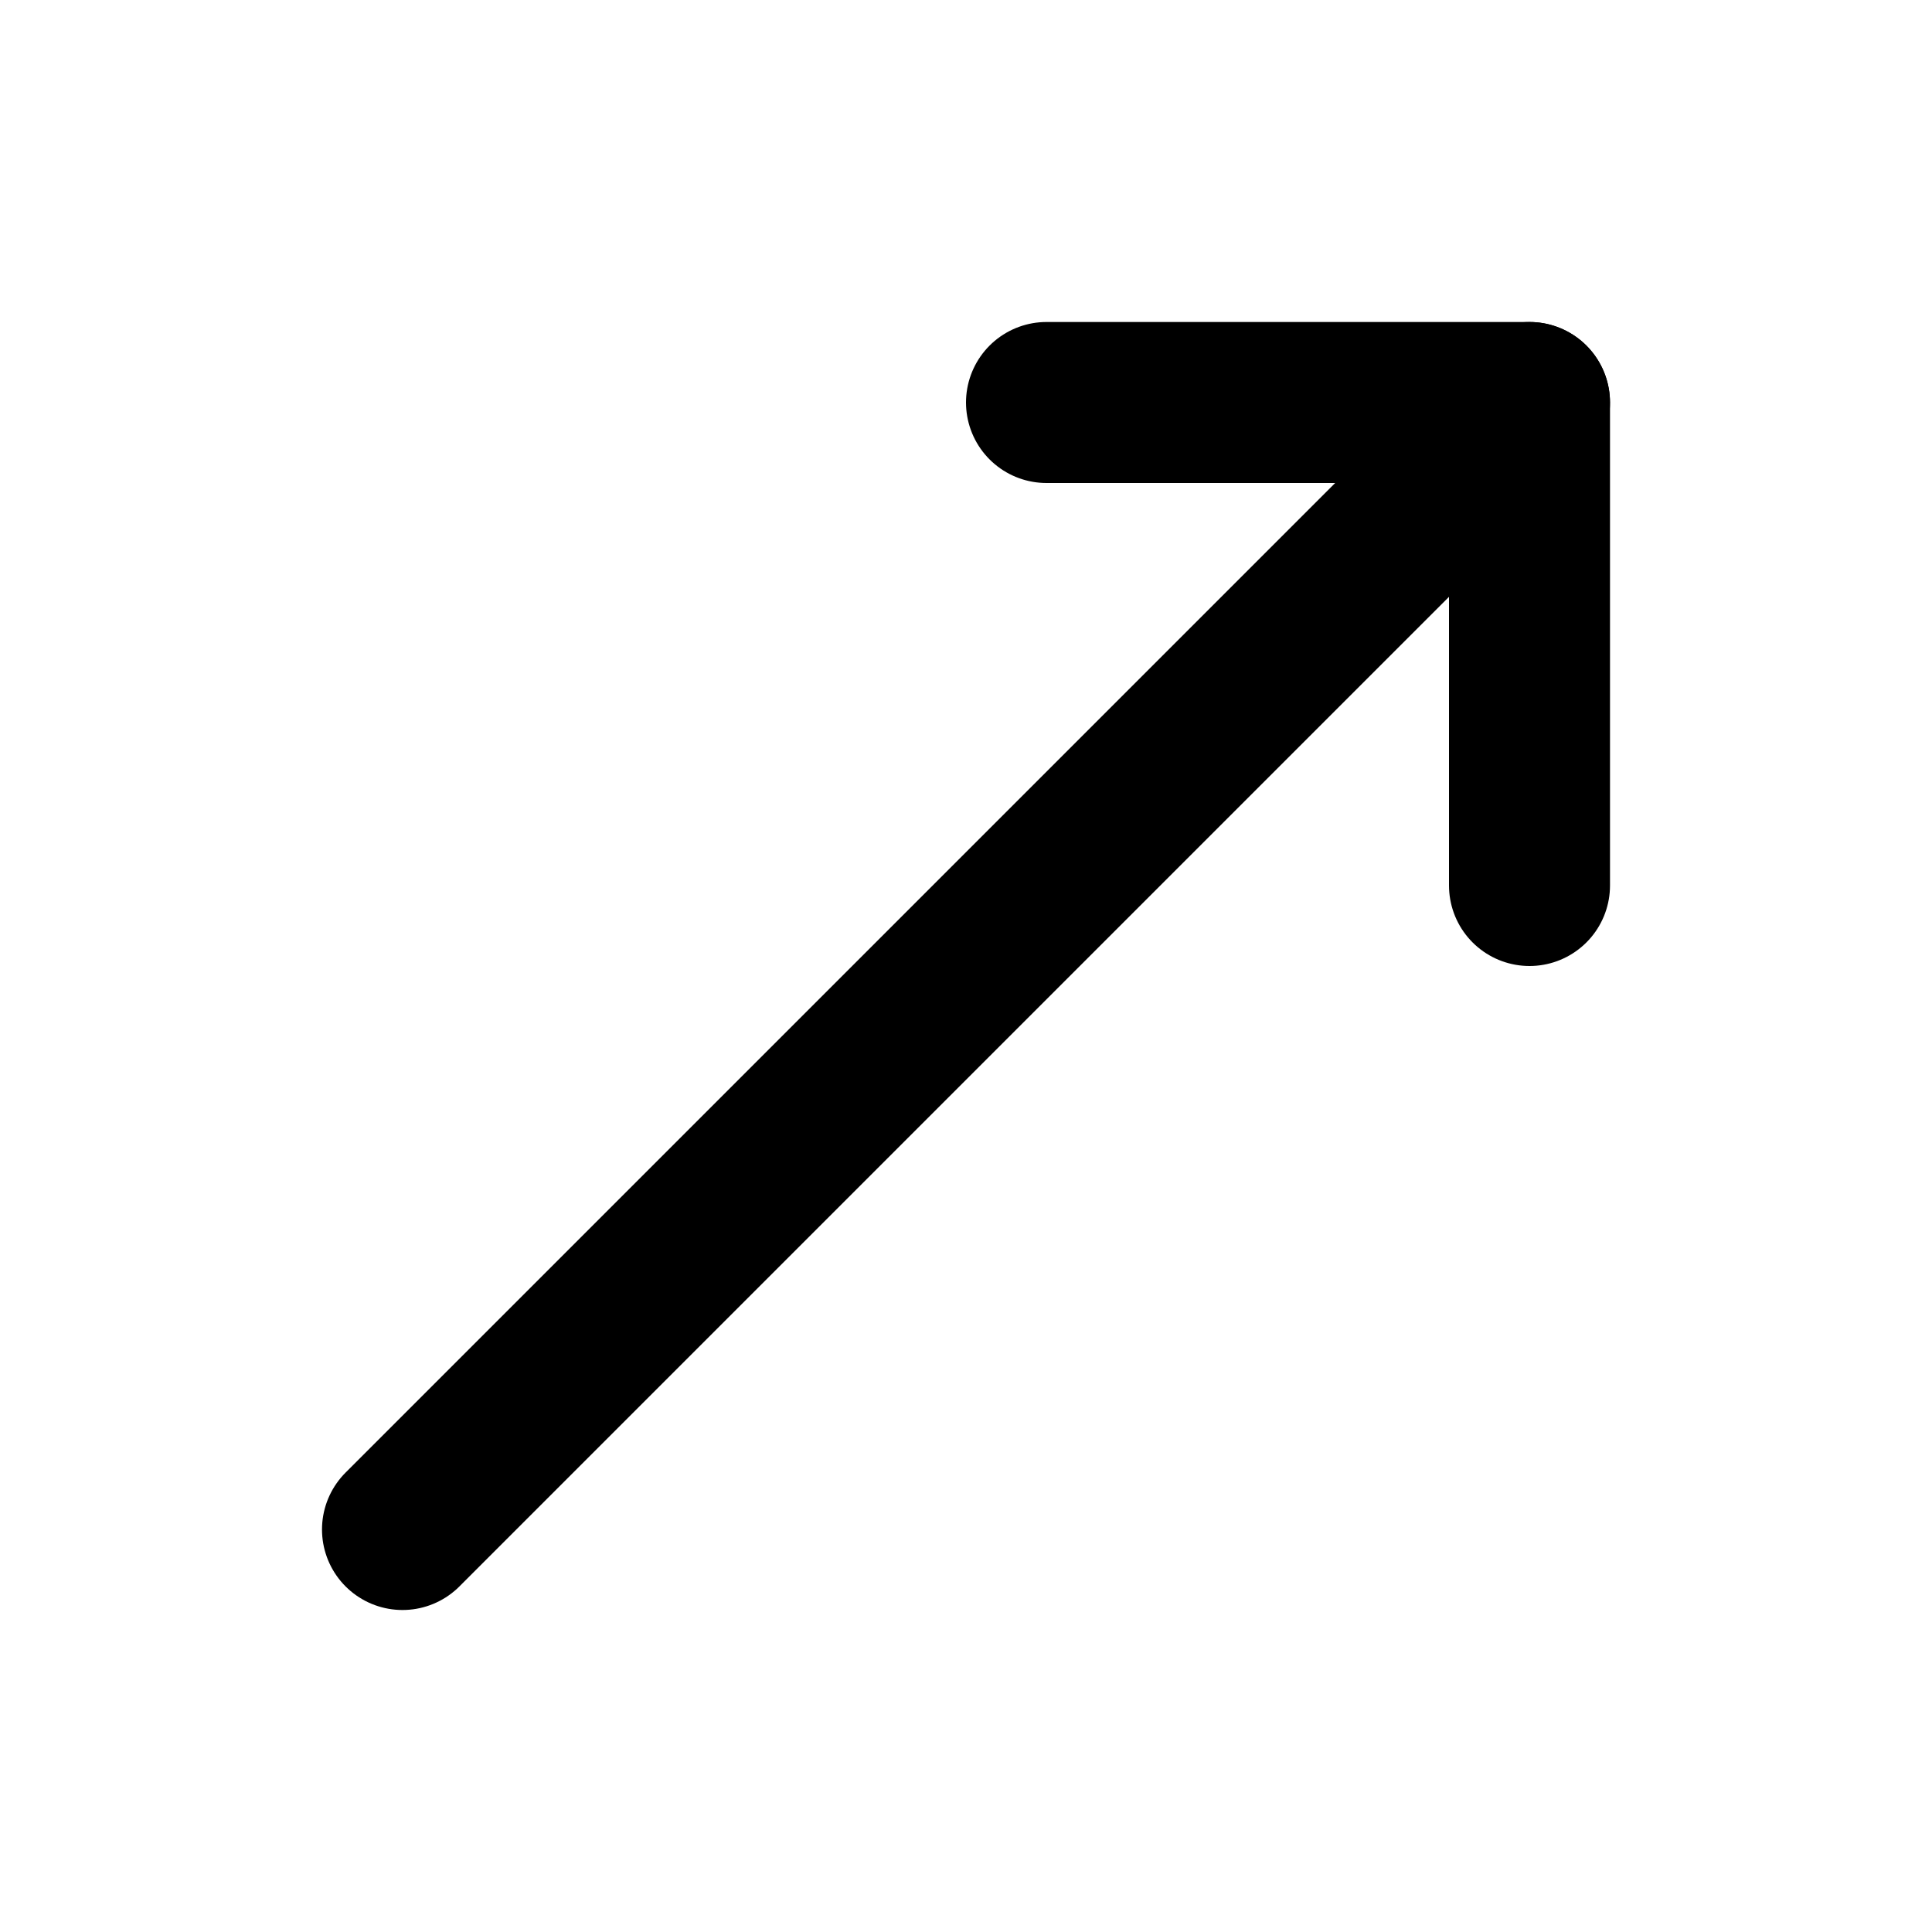
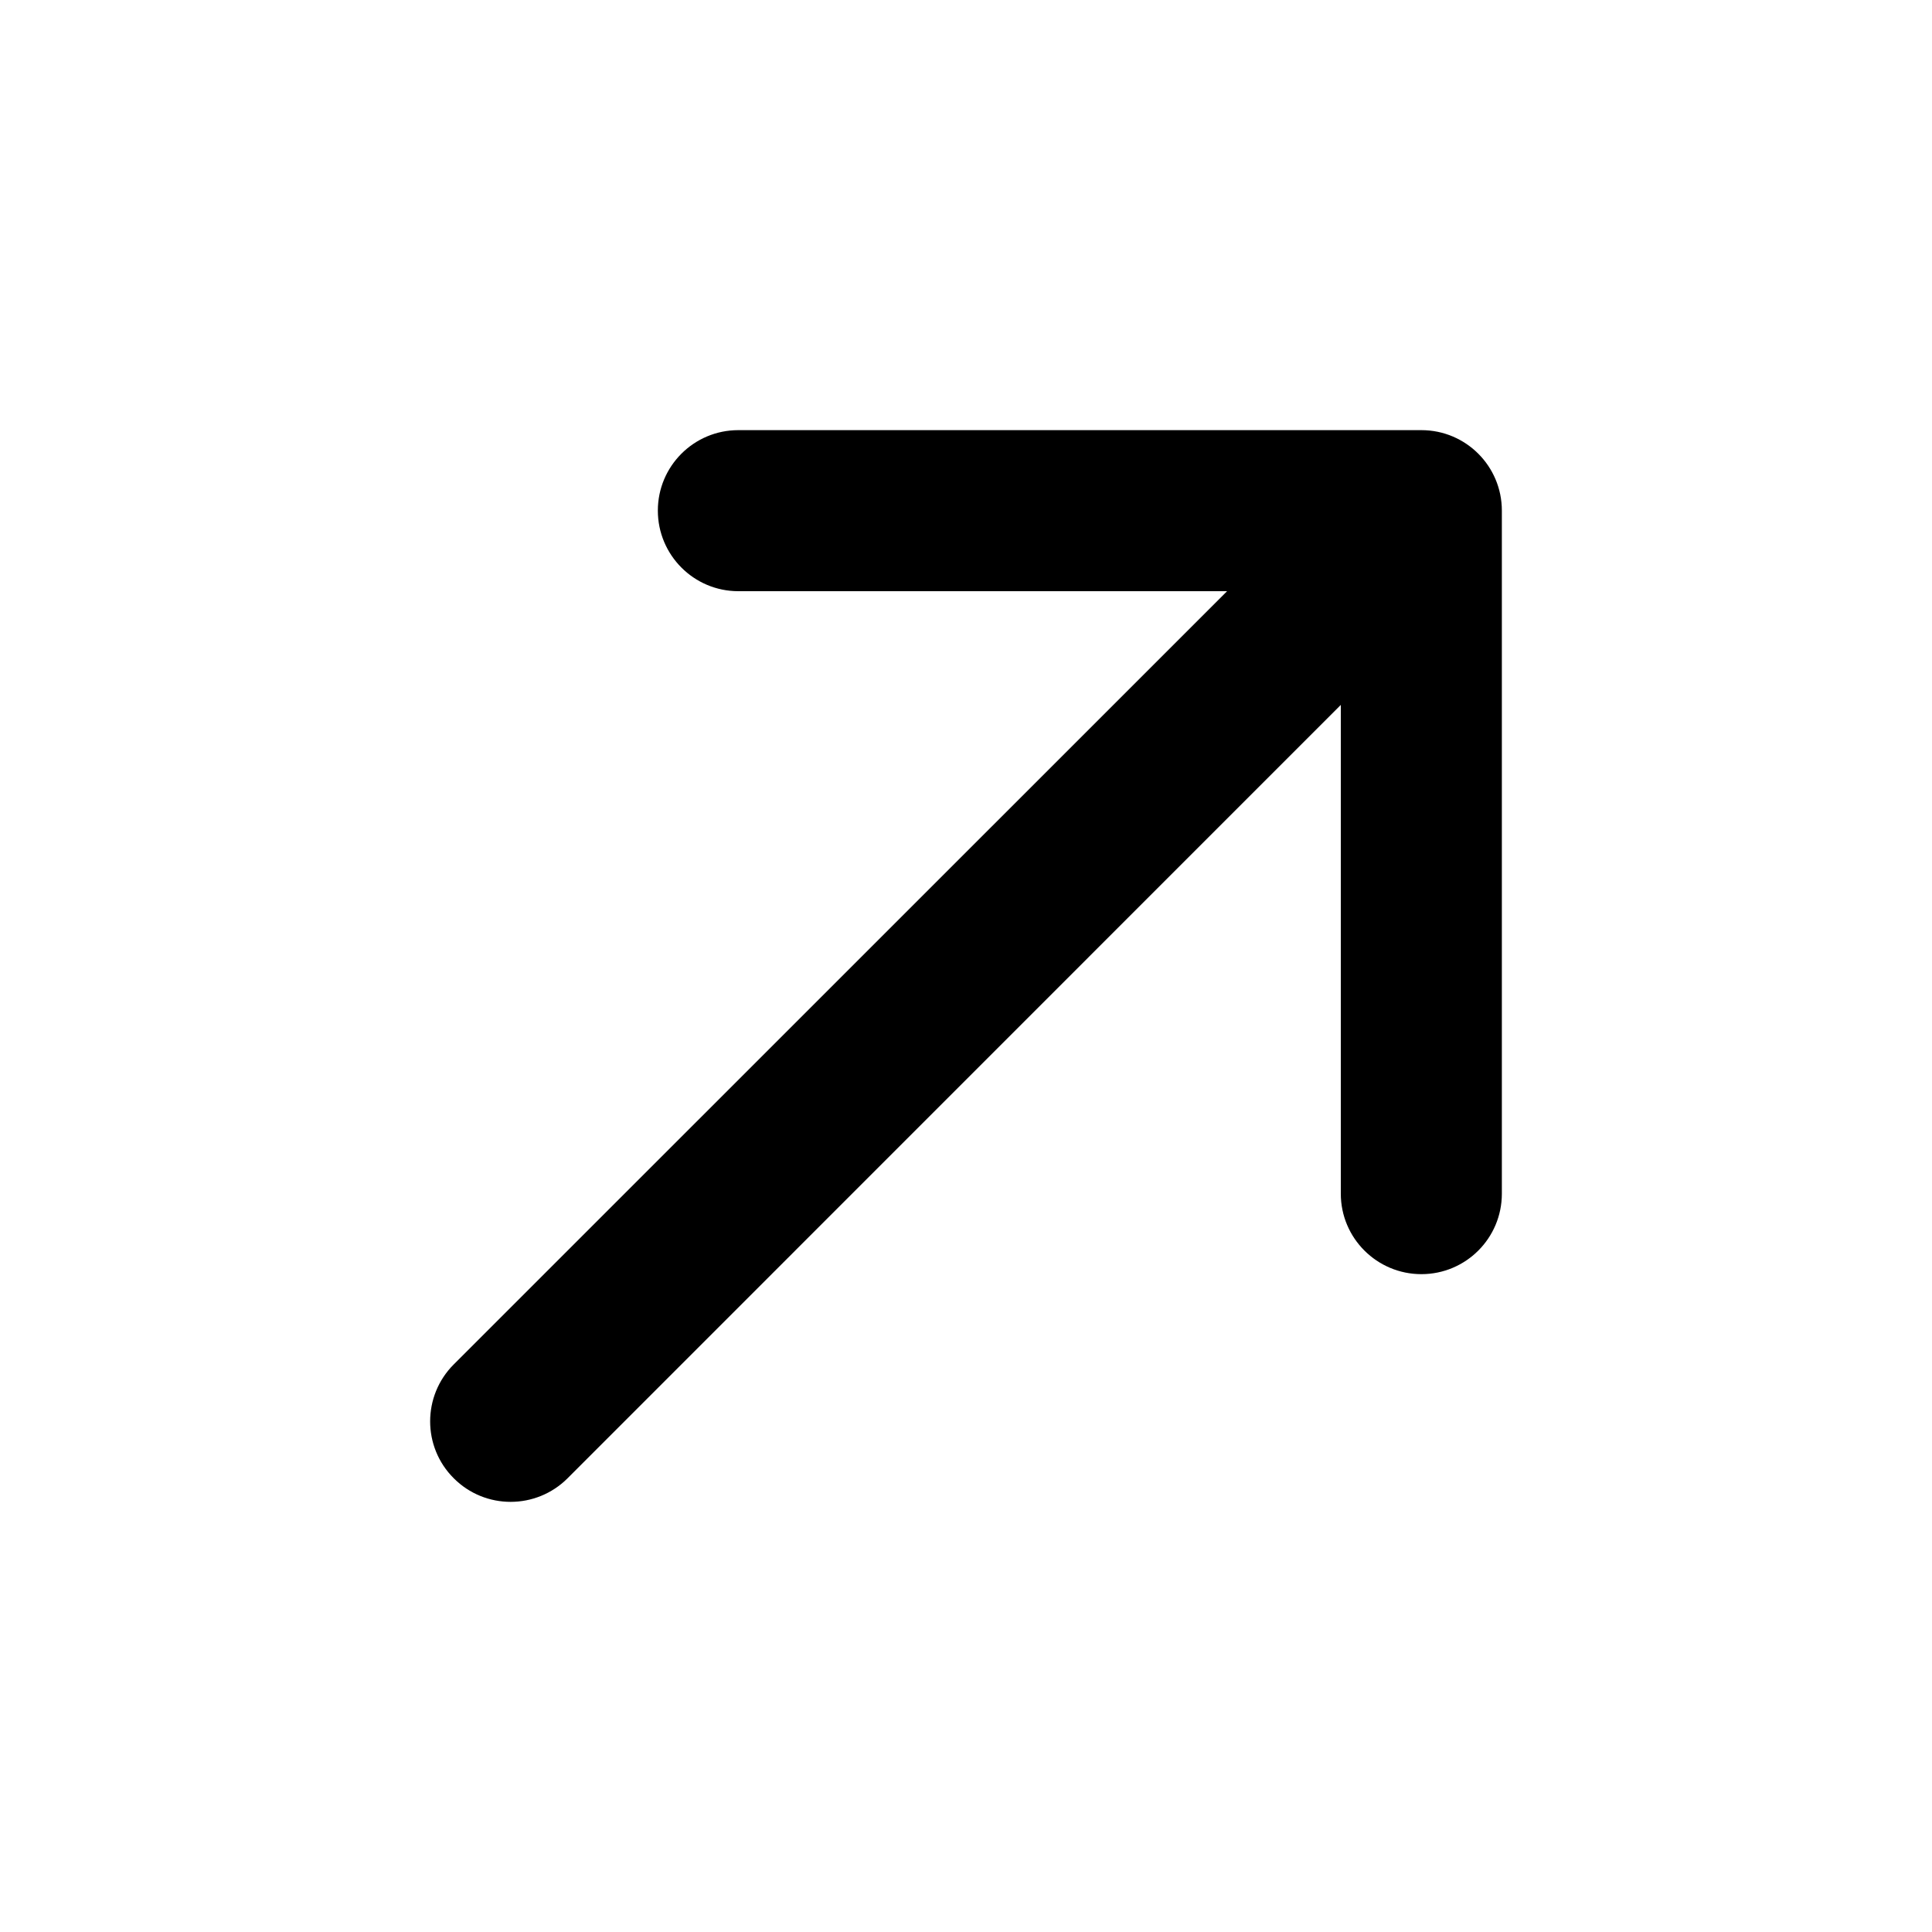
- <svg xmlns="http://www.w3.org/2000/svg" width="28" height="28" viewBox="0 0 24 24" fill="none" stroke="currentColor" stroke-width="2" stroke-linecap="round" stroke-linejoin="round" class="lucide lucide-move-up-right">
-   <path d="M13 5H19V11" />
-   <path d="M19 5L5 19" />
+ <svg xmlns="http://www.w3.org/2000/svg" width="14" height="14" viewBox="0 0 14 14" fill="none">
+   <path fill-rule="evenodd" clip-rule="evenodd" d="M4.767 3.7C4.767 4.022 5.028 4.284 5.35 4.284L8.892 4.284L3.288 9.887C3.06 10.115 3.06 10.485 3.288 10.712C3.515 10.94 3.885 10.94 4.113 10.712L9.716 5.108L9.716 8.65C9.716 8.972 9.978 9.233 10.3 9.233C10.622 9.233 10.883 8.972 10.883 8.65L10.883 3.7C10.883 3.378 10.622 3.117 10.3 3.117L5.35 3.117C5.028 3.117 4.767 3.378 4.767 3.7Z" fill="currentColor" />
</svg>
